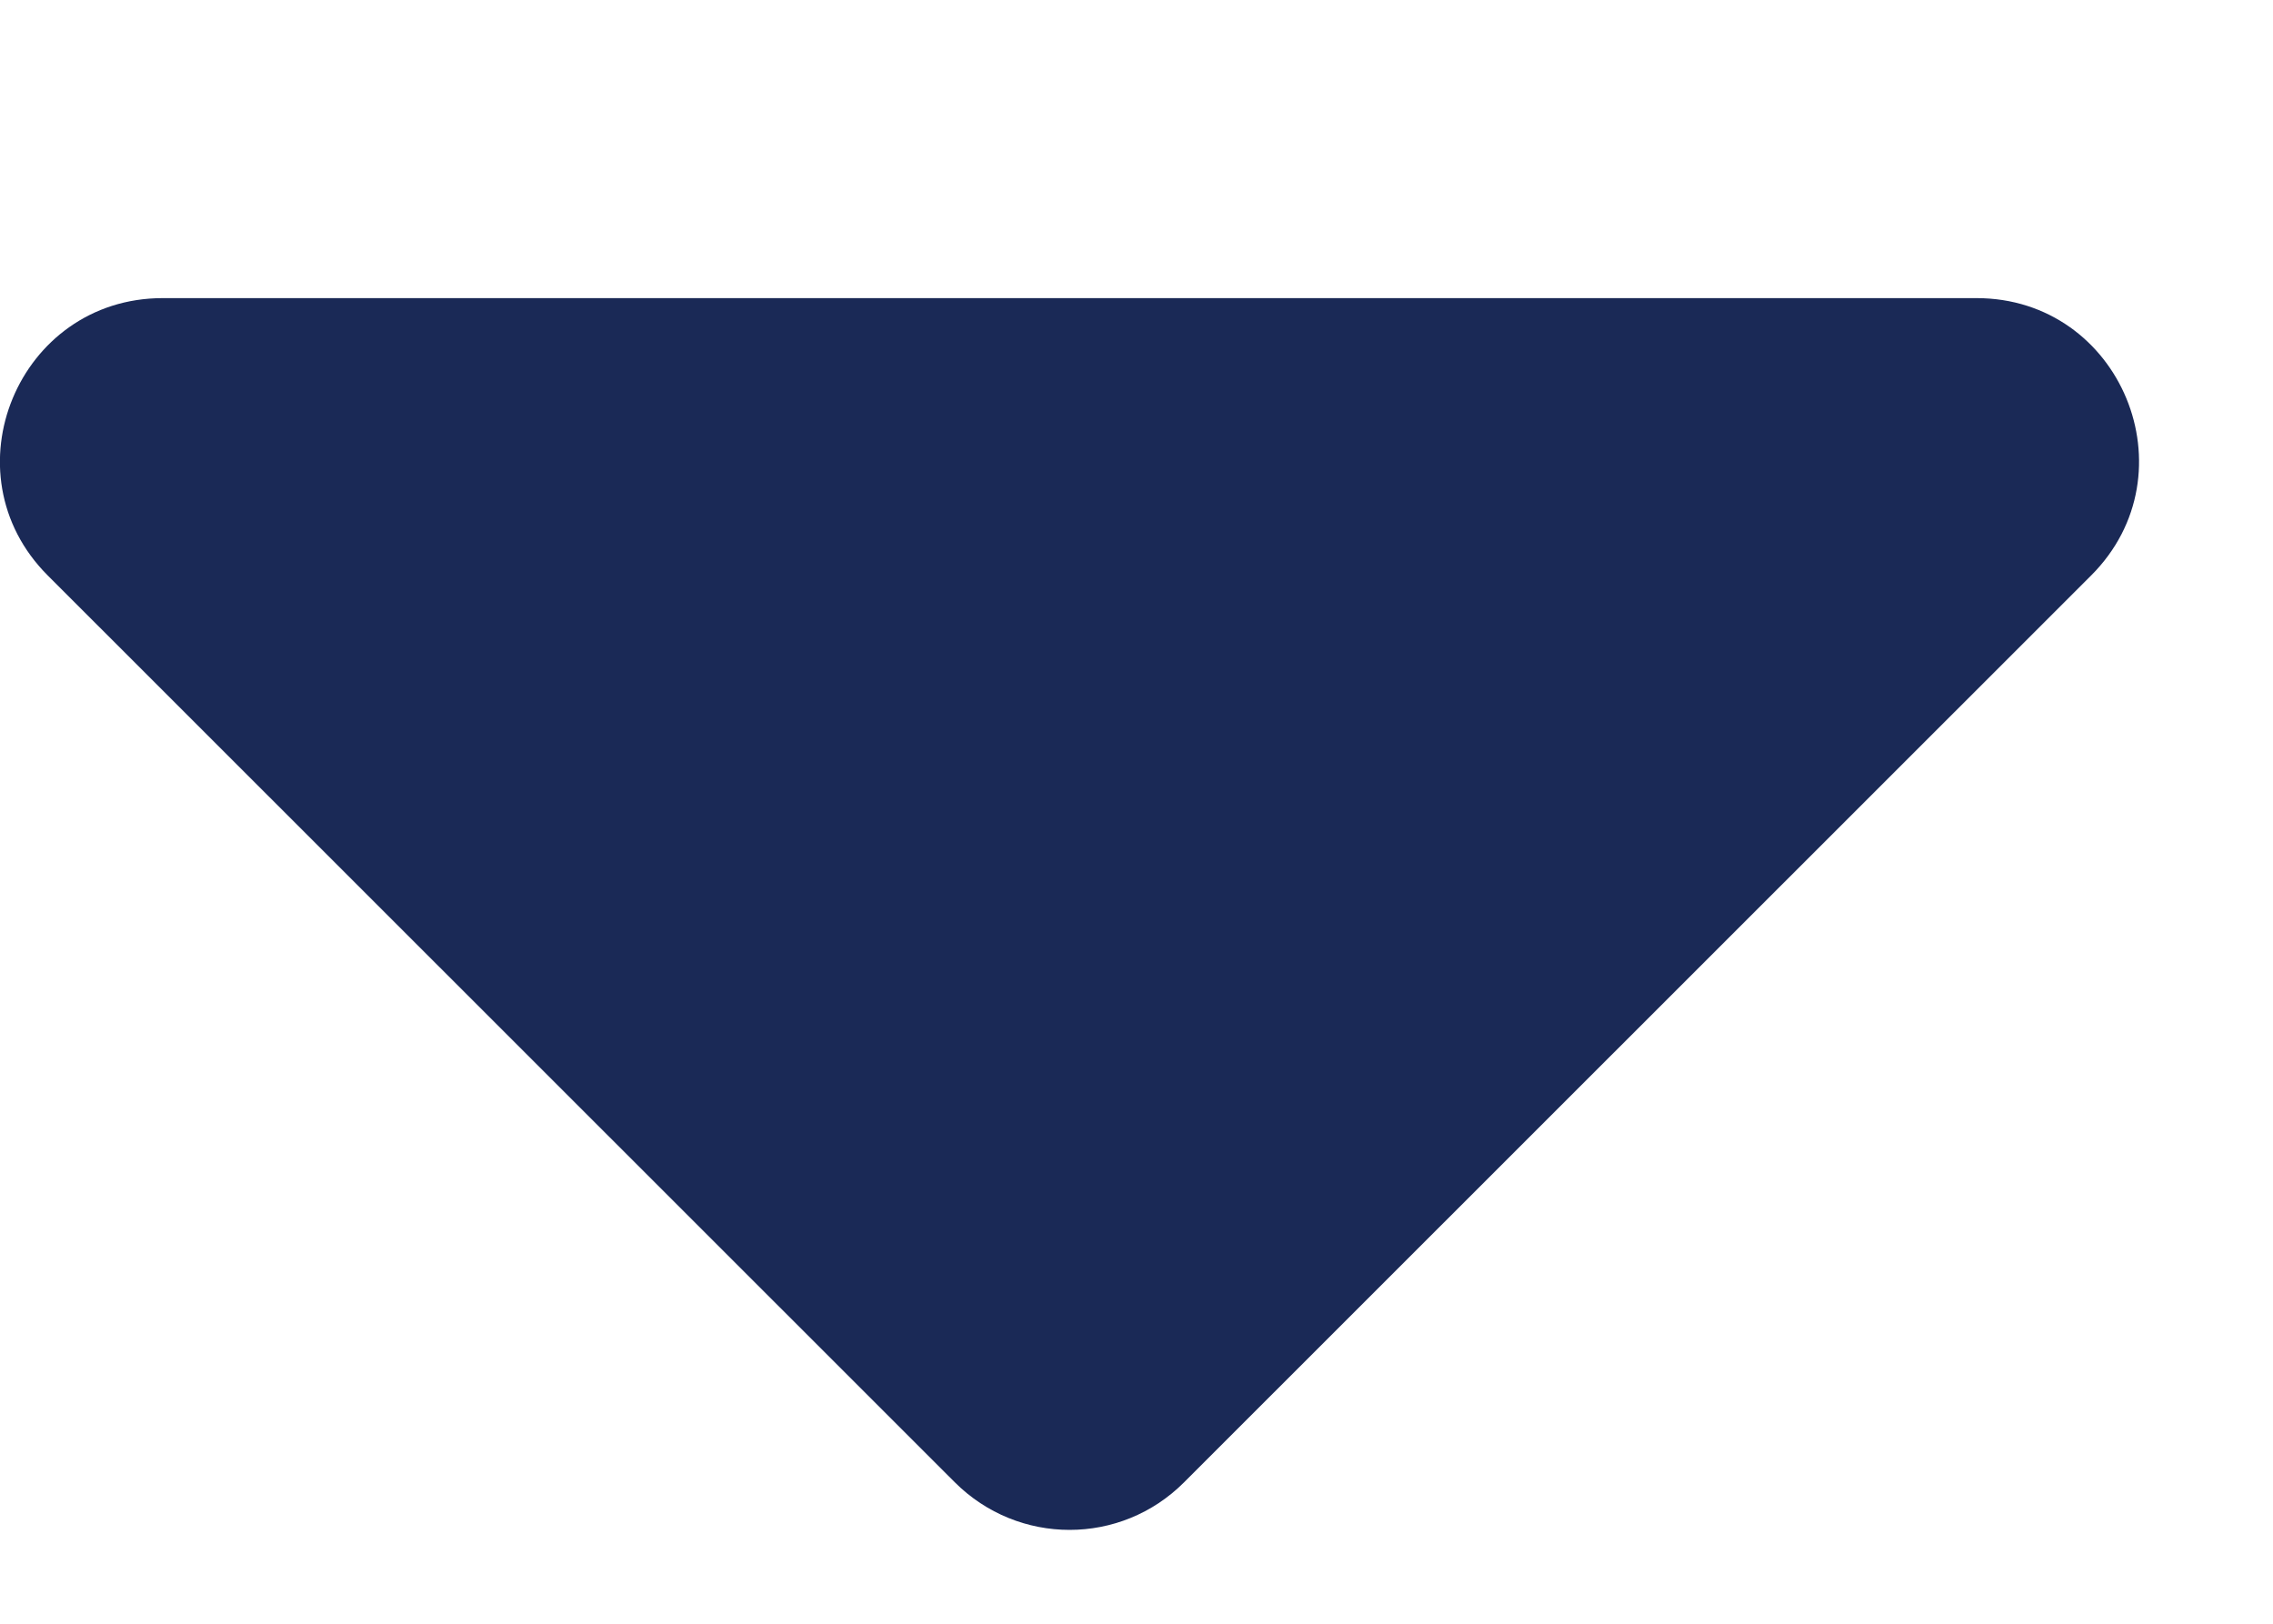
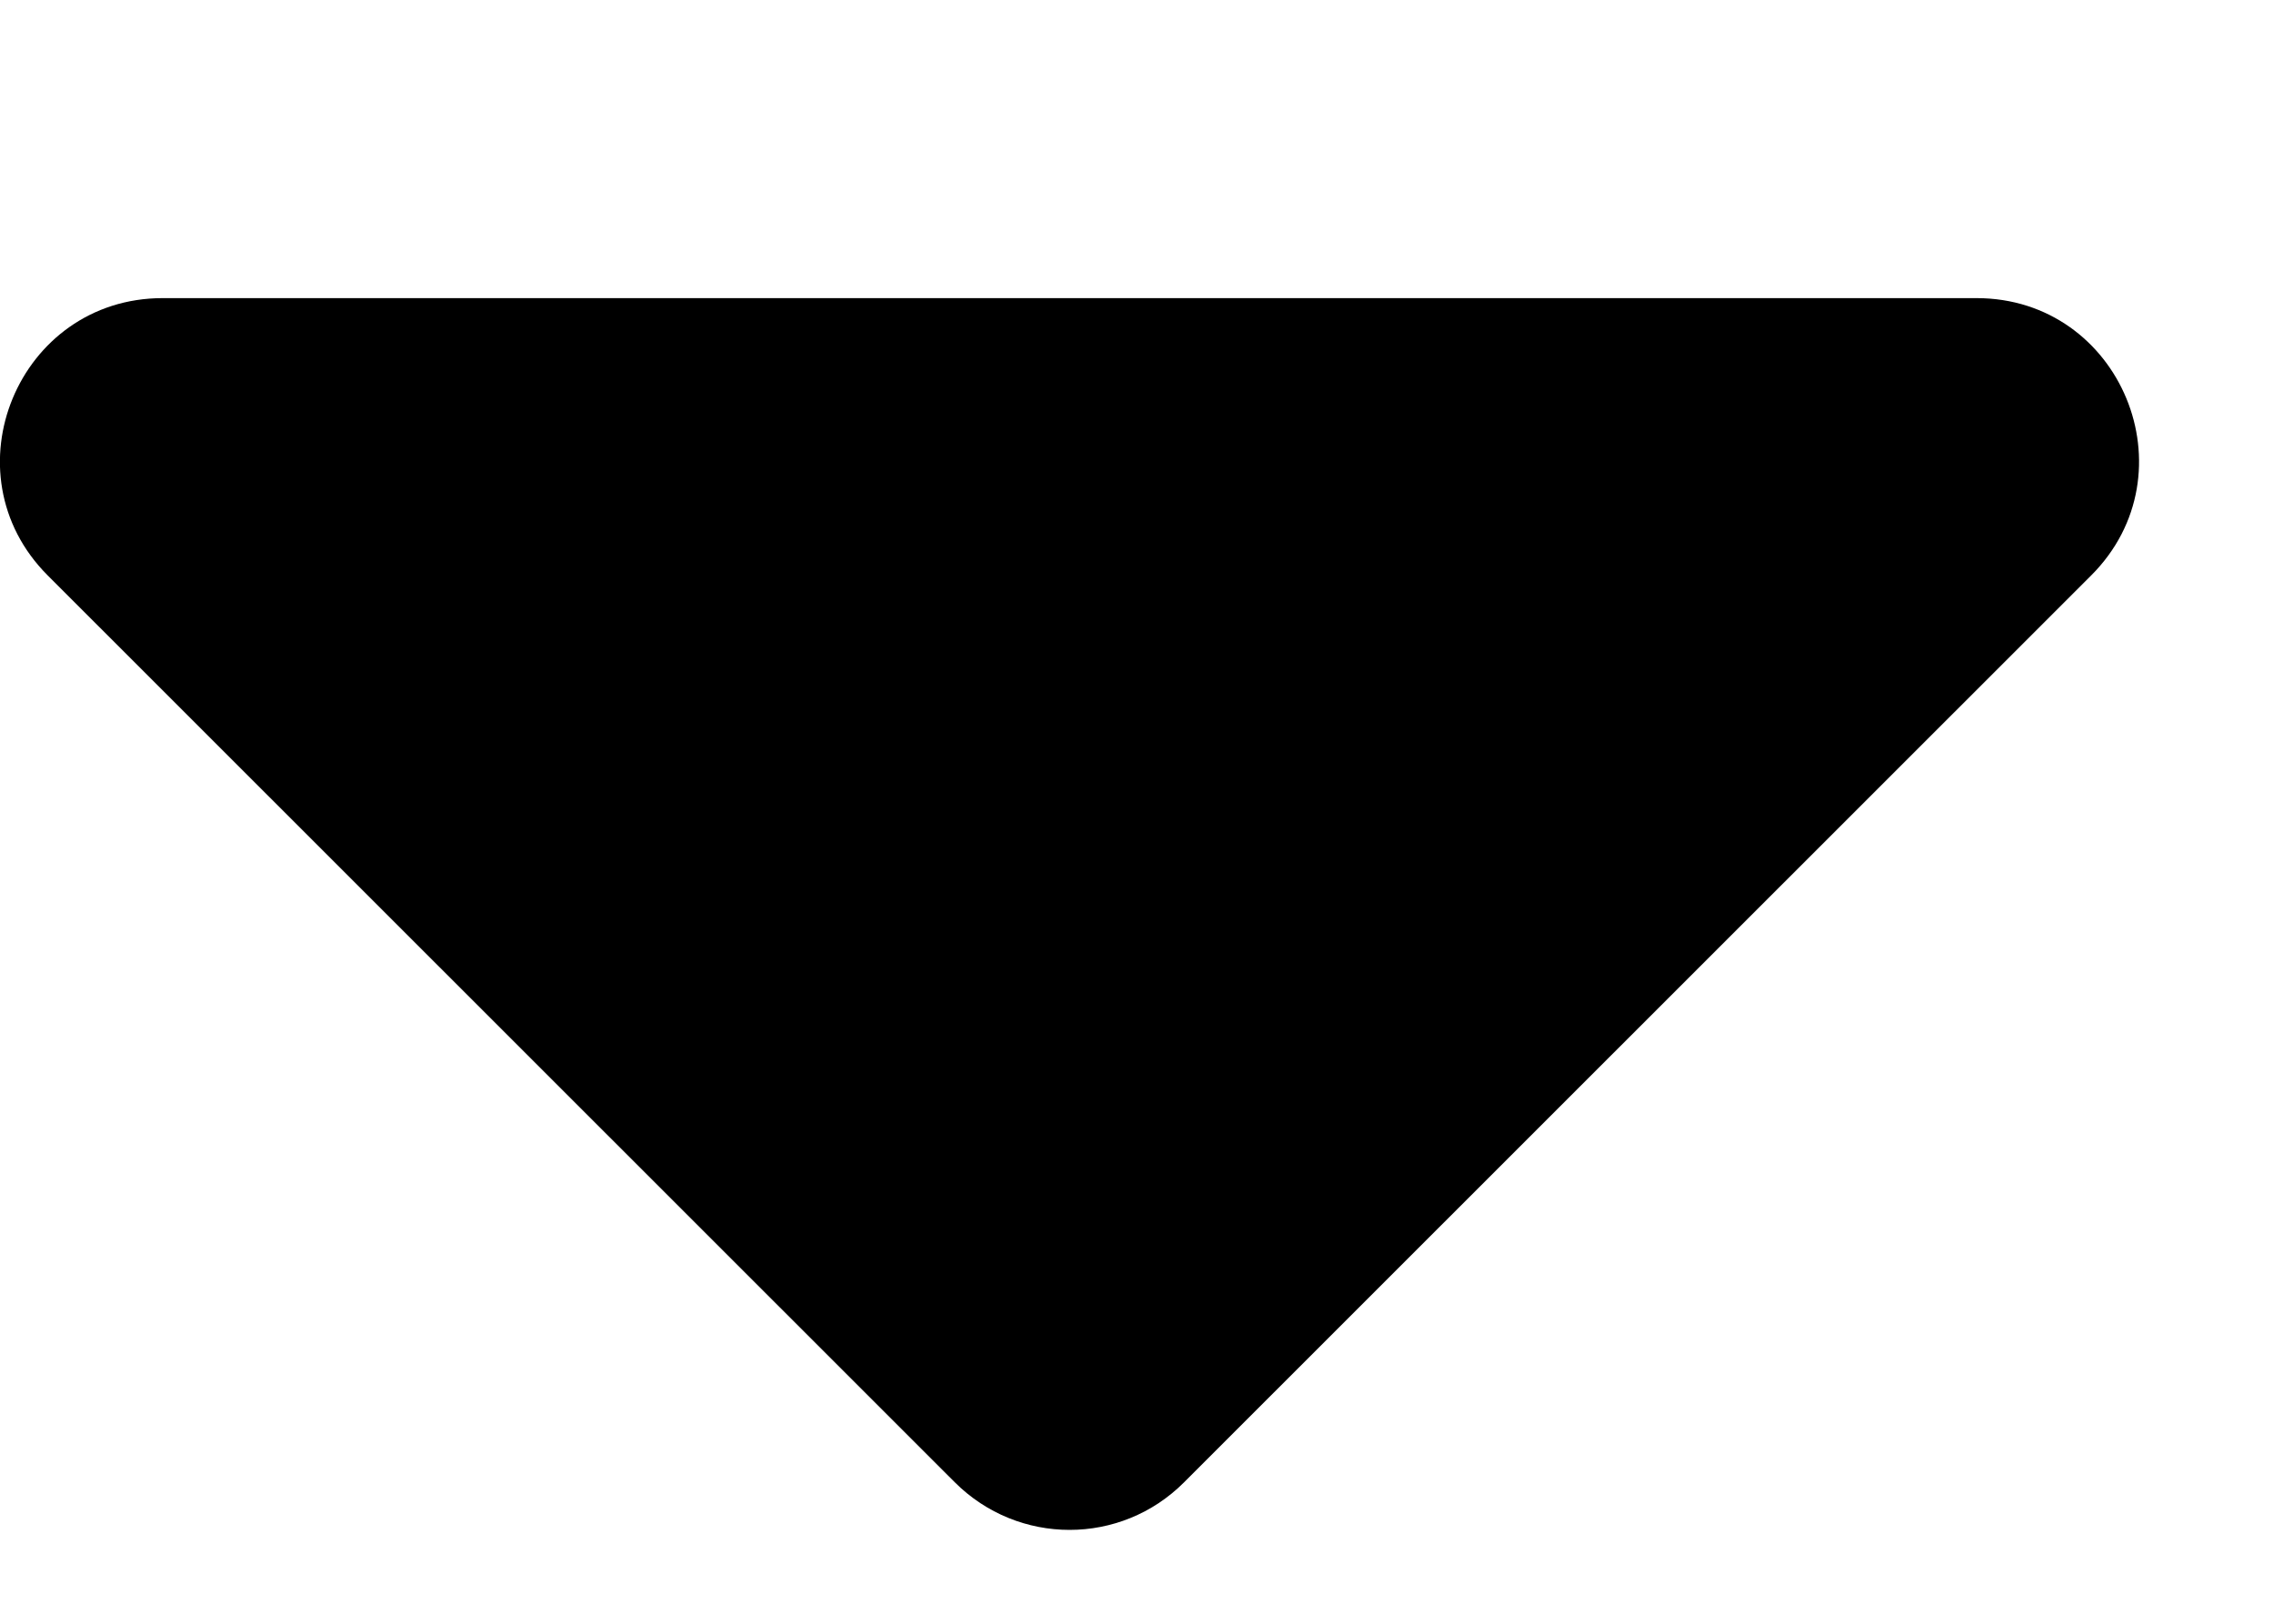
<svg xmlns="http://www.w3.org/2000/svg" width="7" height="5" viewBox="0 0 7 5" fill="none">
-   <path d="M6.087 0.918C6.532 0.918 6.755 1.457 6.44 1.772L3.647 4.564C3.452 4.76 3.136 4.76 2.94 4.564L0.147 1.772C-0.168 1.457 0.056 0.918 0.501 0.918H6.087Z" fill="#1A2956" />
+   <path d="M6.087 0.918C6.532 0.918 6.755 1.457 6.44 1.772L3.647 4.564C3.452 4.76 3.136 4.76 2.94 4.564L0.147 1.772C-0.168 1.457 0.056 0.918 0.501 0.918H6.087Z" fill="currentColor" />
</svg>
